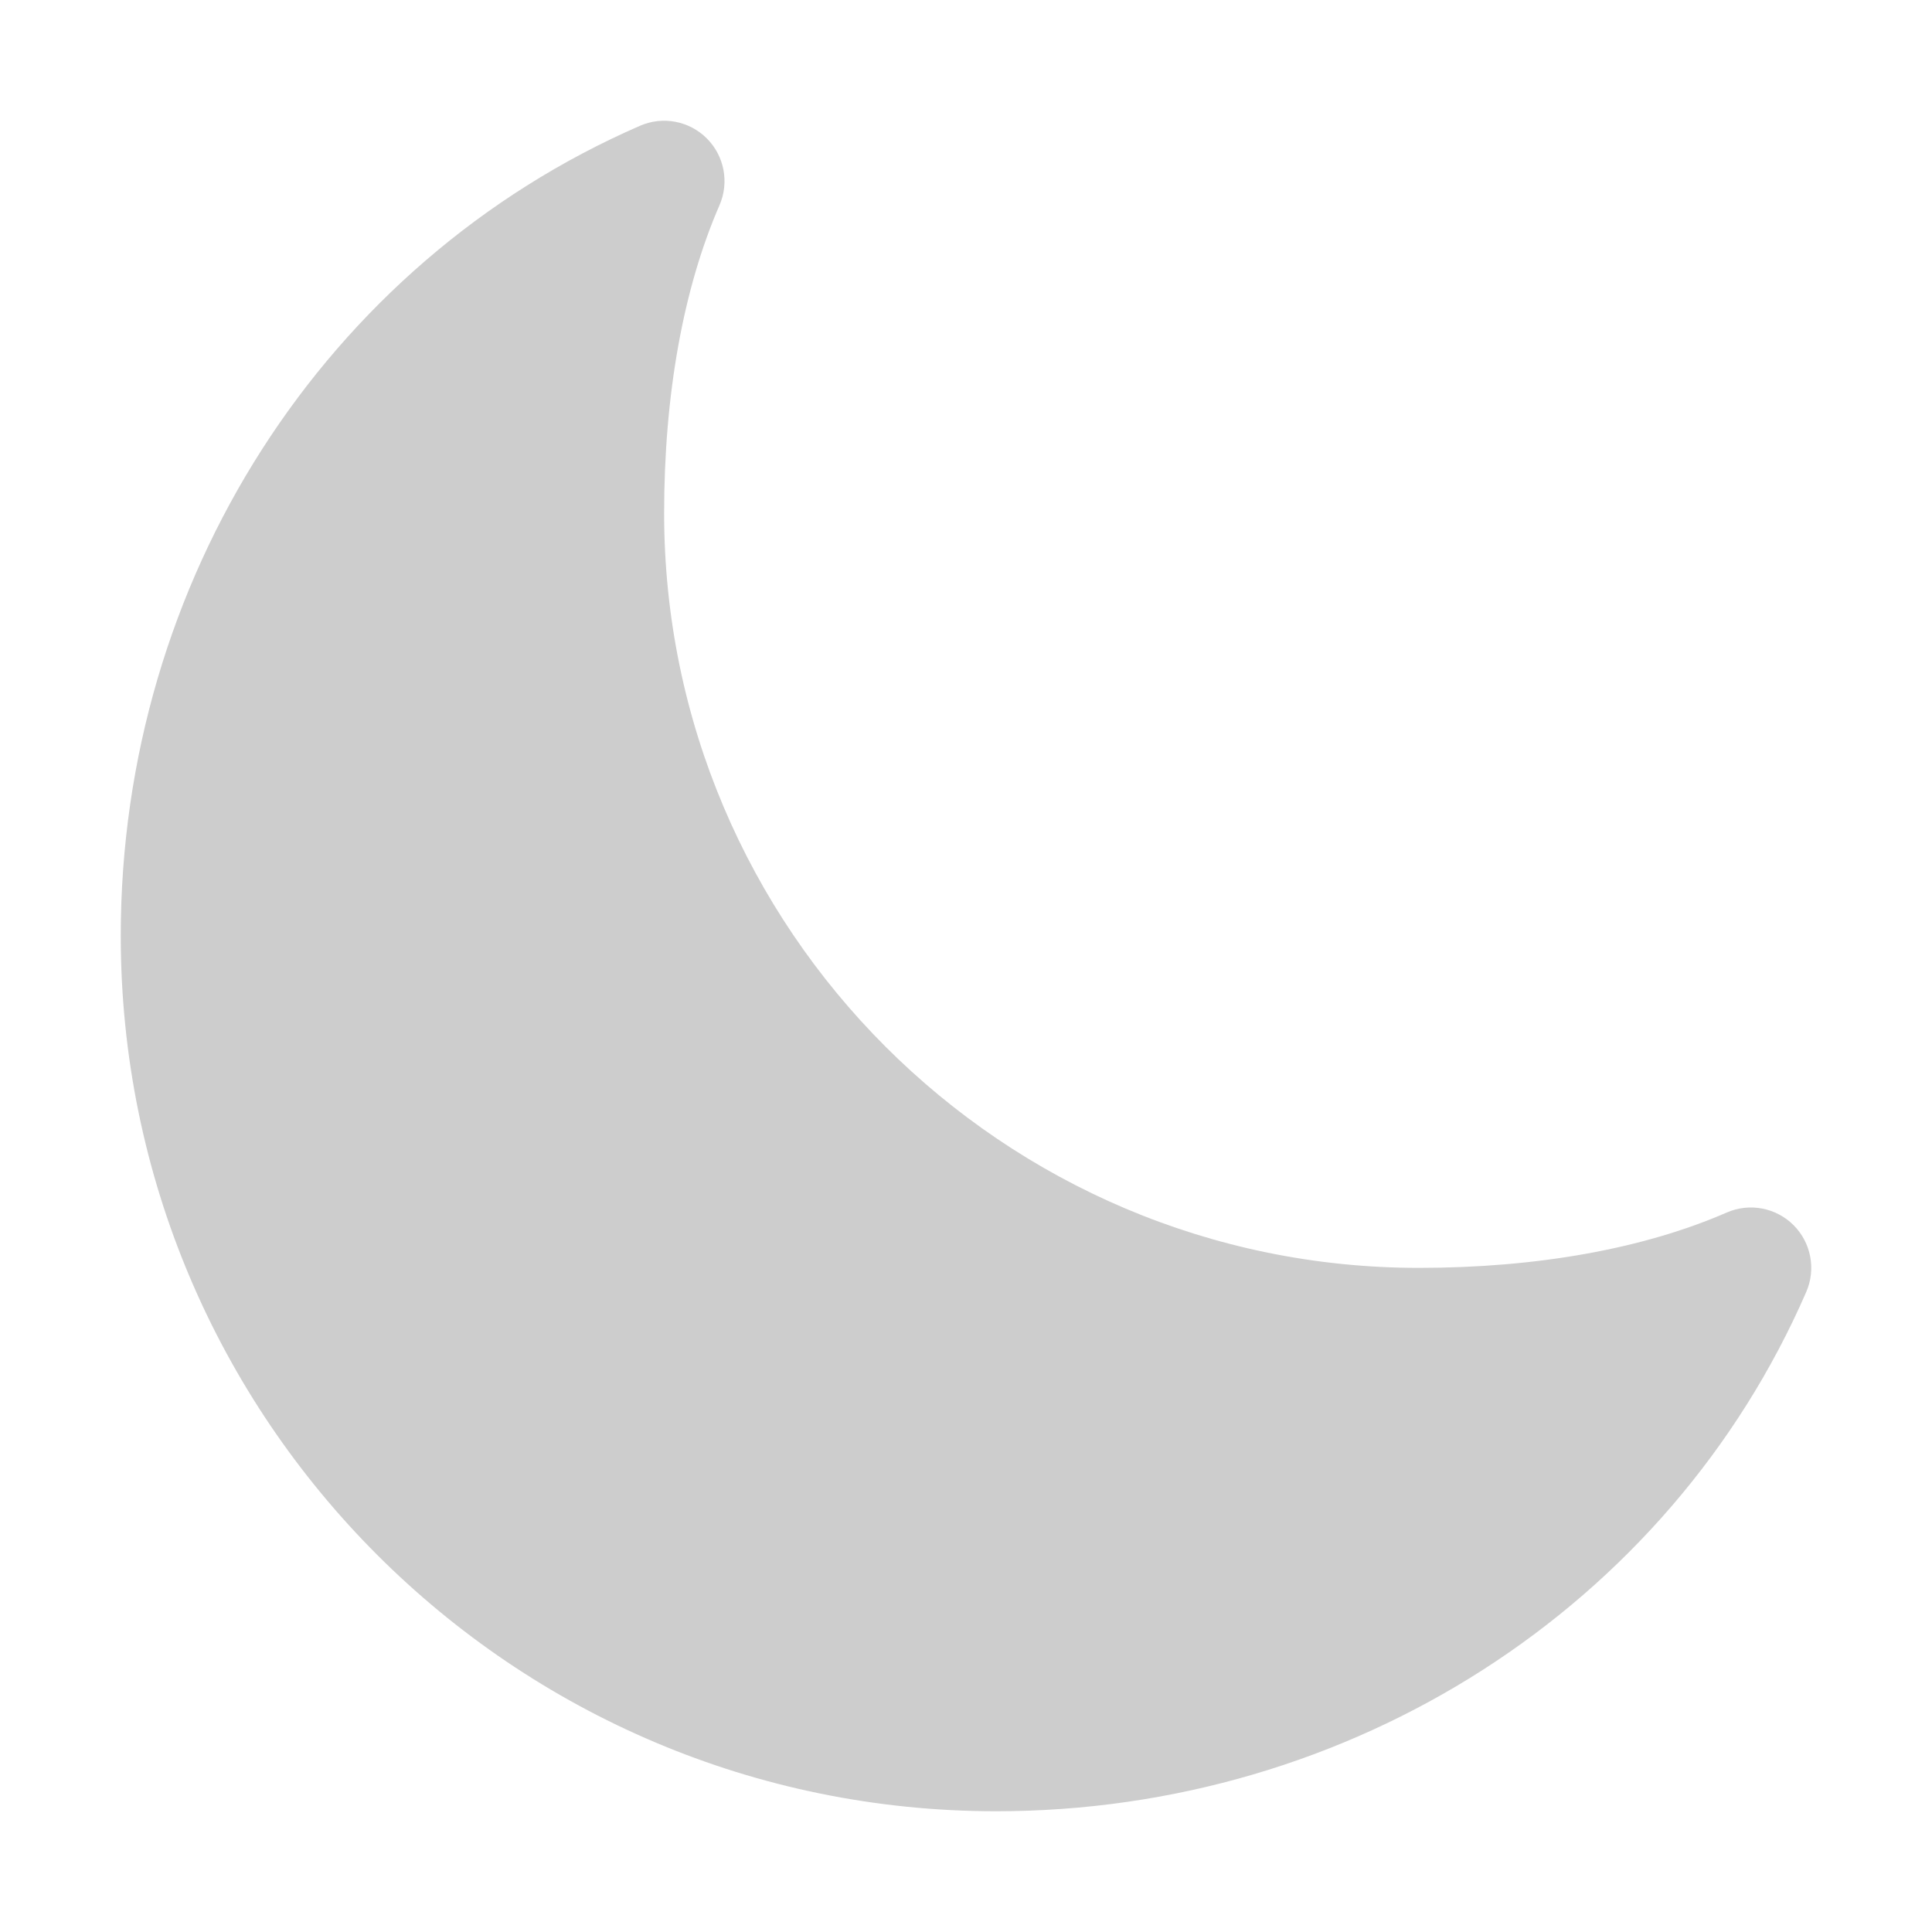
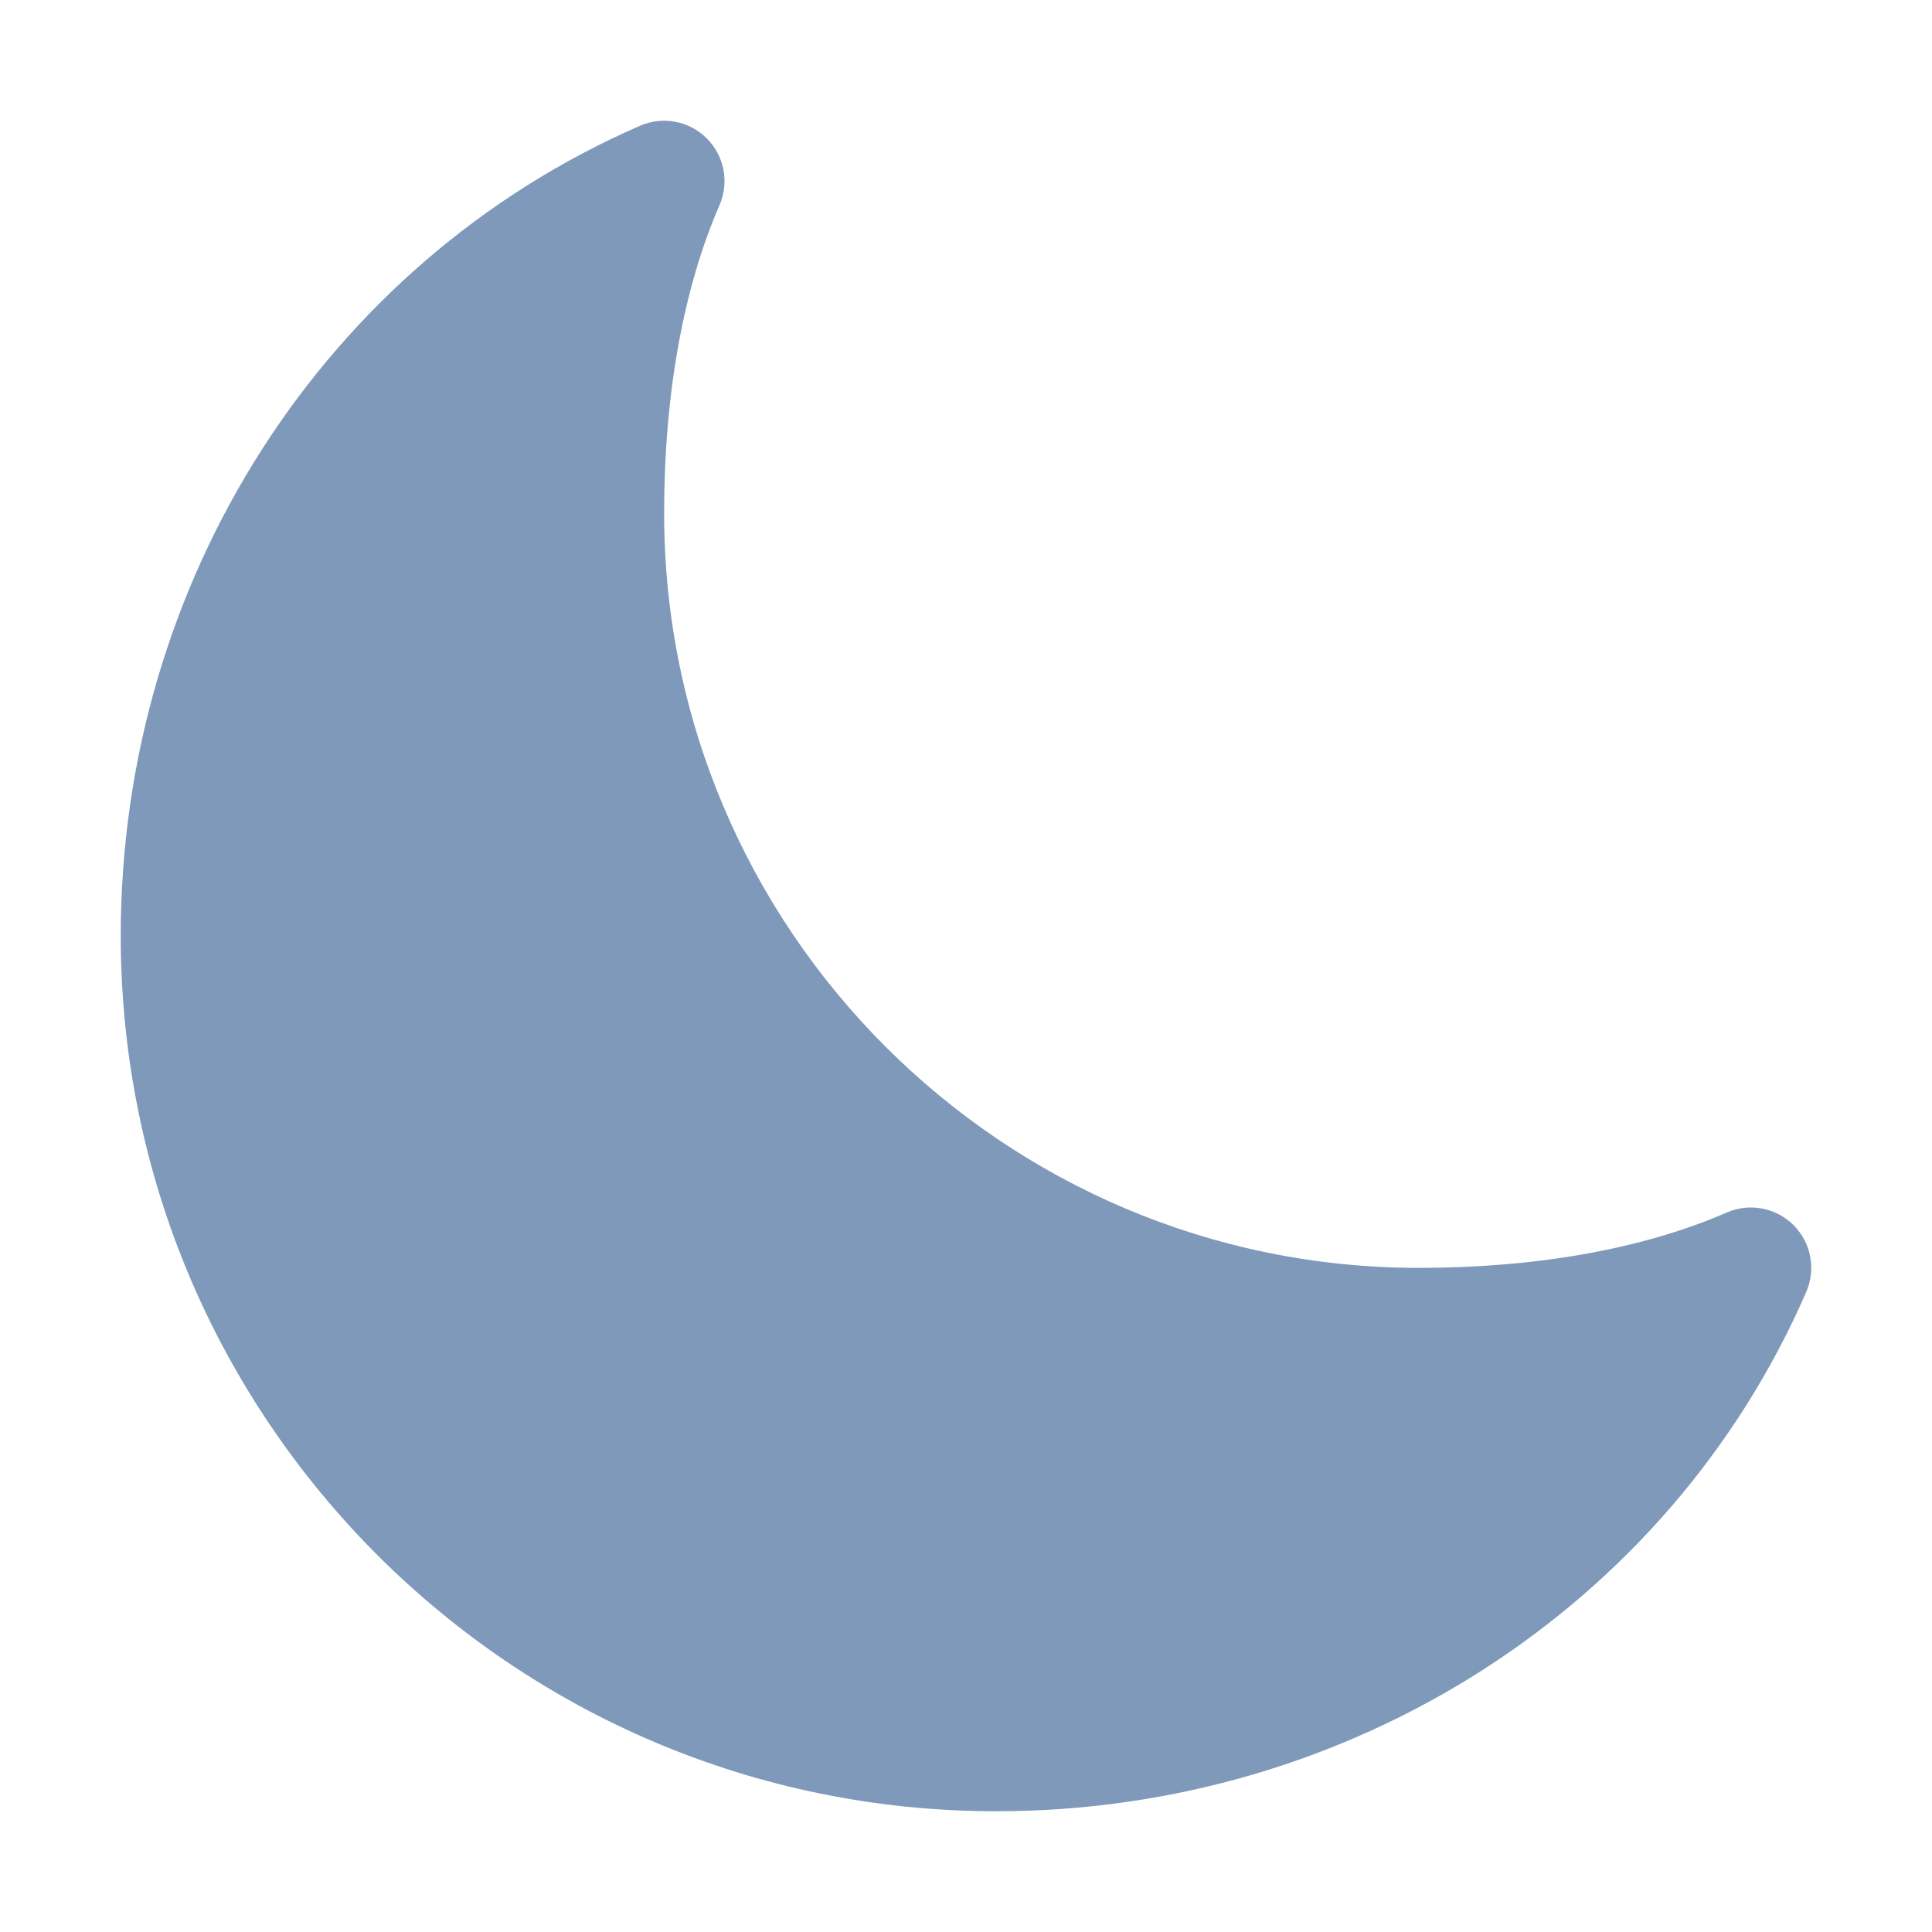
<svg xmlns="http://www.w3.org/2000/svg" class="ionicon" viewBox="0 0 512 512">
-   <path d="M264 480A232 232 0 0132 248c0-94 54-178.28 137.61-214.67a16 16 0 0121.06 21.06C181.07 76.43 176 104.66 176 136c0 110.28 89.72 200 200 200 31.34 0 59.57-5.07 81.61-14.67a16 16 0 0121.06 21.06C442.28 426 358 480 264 480z" fill="#CDCDCD" />
+   <path d="M264 480A232 232 0 0132 248c0-94 54-178.28 137.61-214.67a16 16 0 0121.06 21.06C181.07 76.43 176 104.66 176 136c0 110.28 89.72 200 200 200 31.34 0 59.57-5.07 81.61-14.67a16 16 0 0121.06 21.06C442.28 426 358 480 264 480z" fill="#7E99BA" />
</svg>
